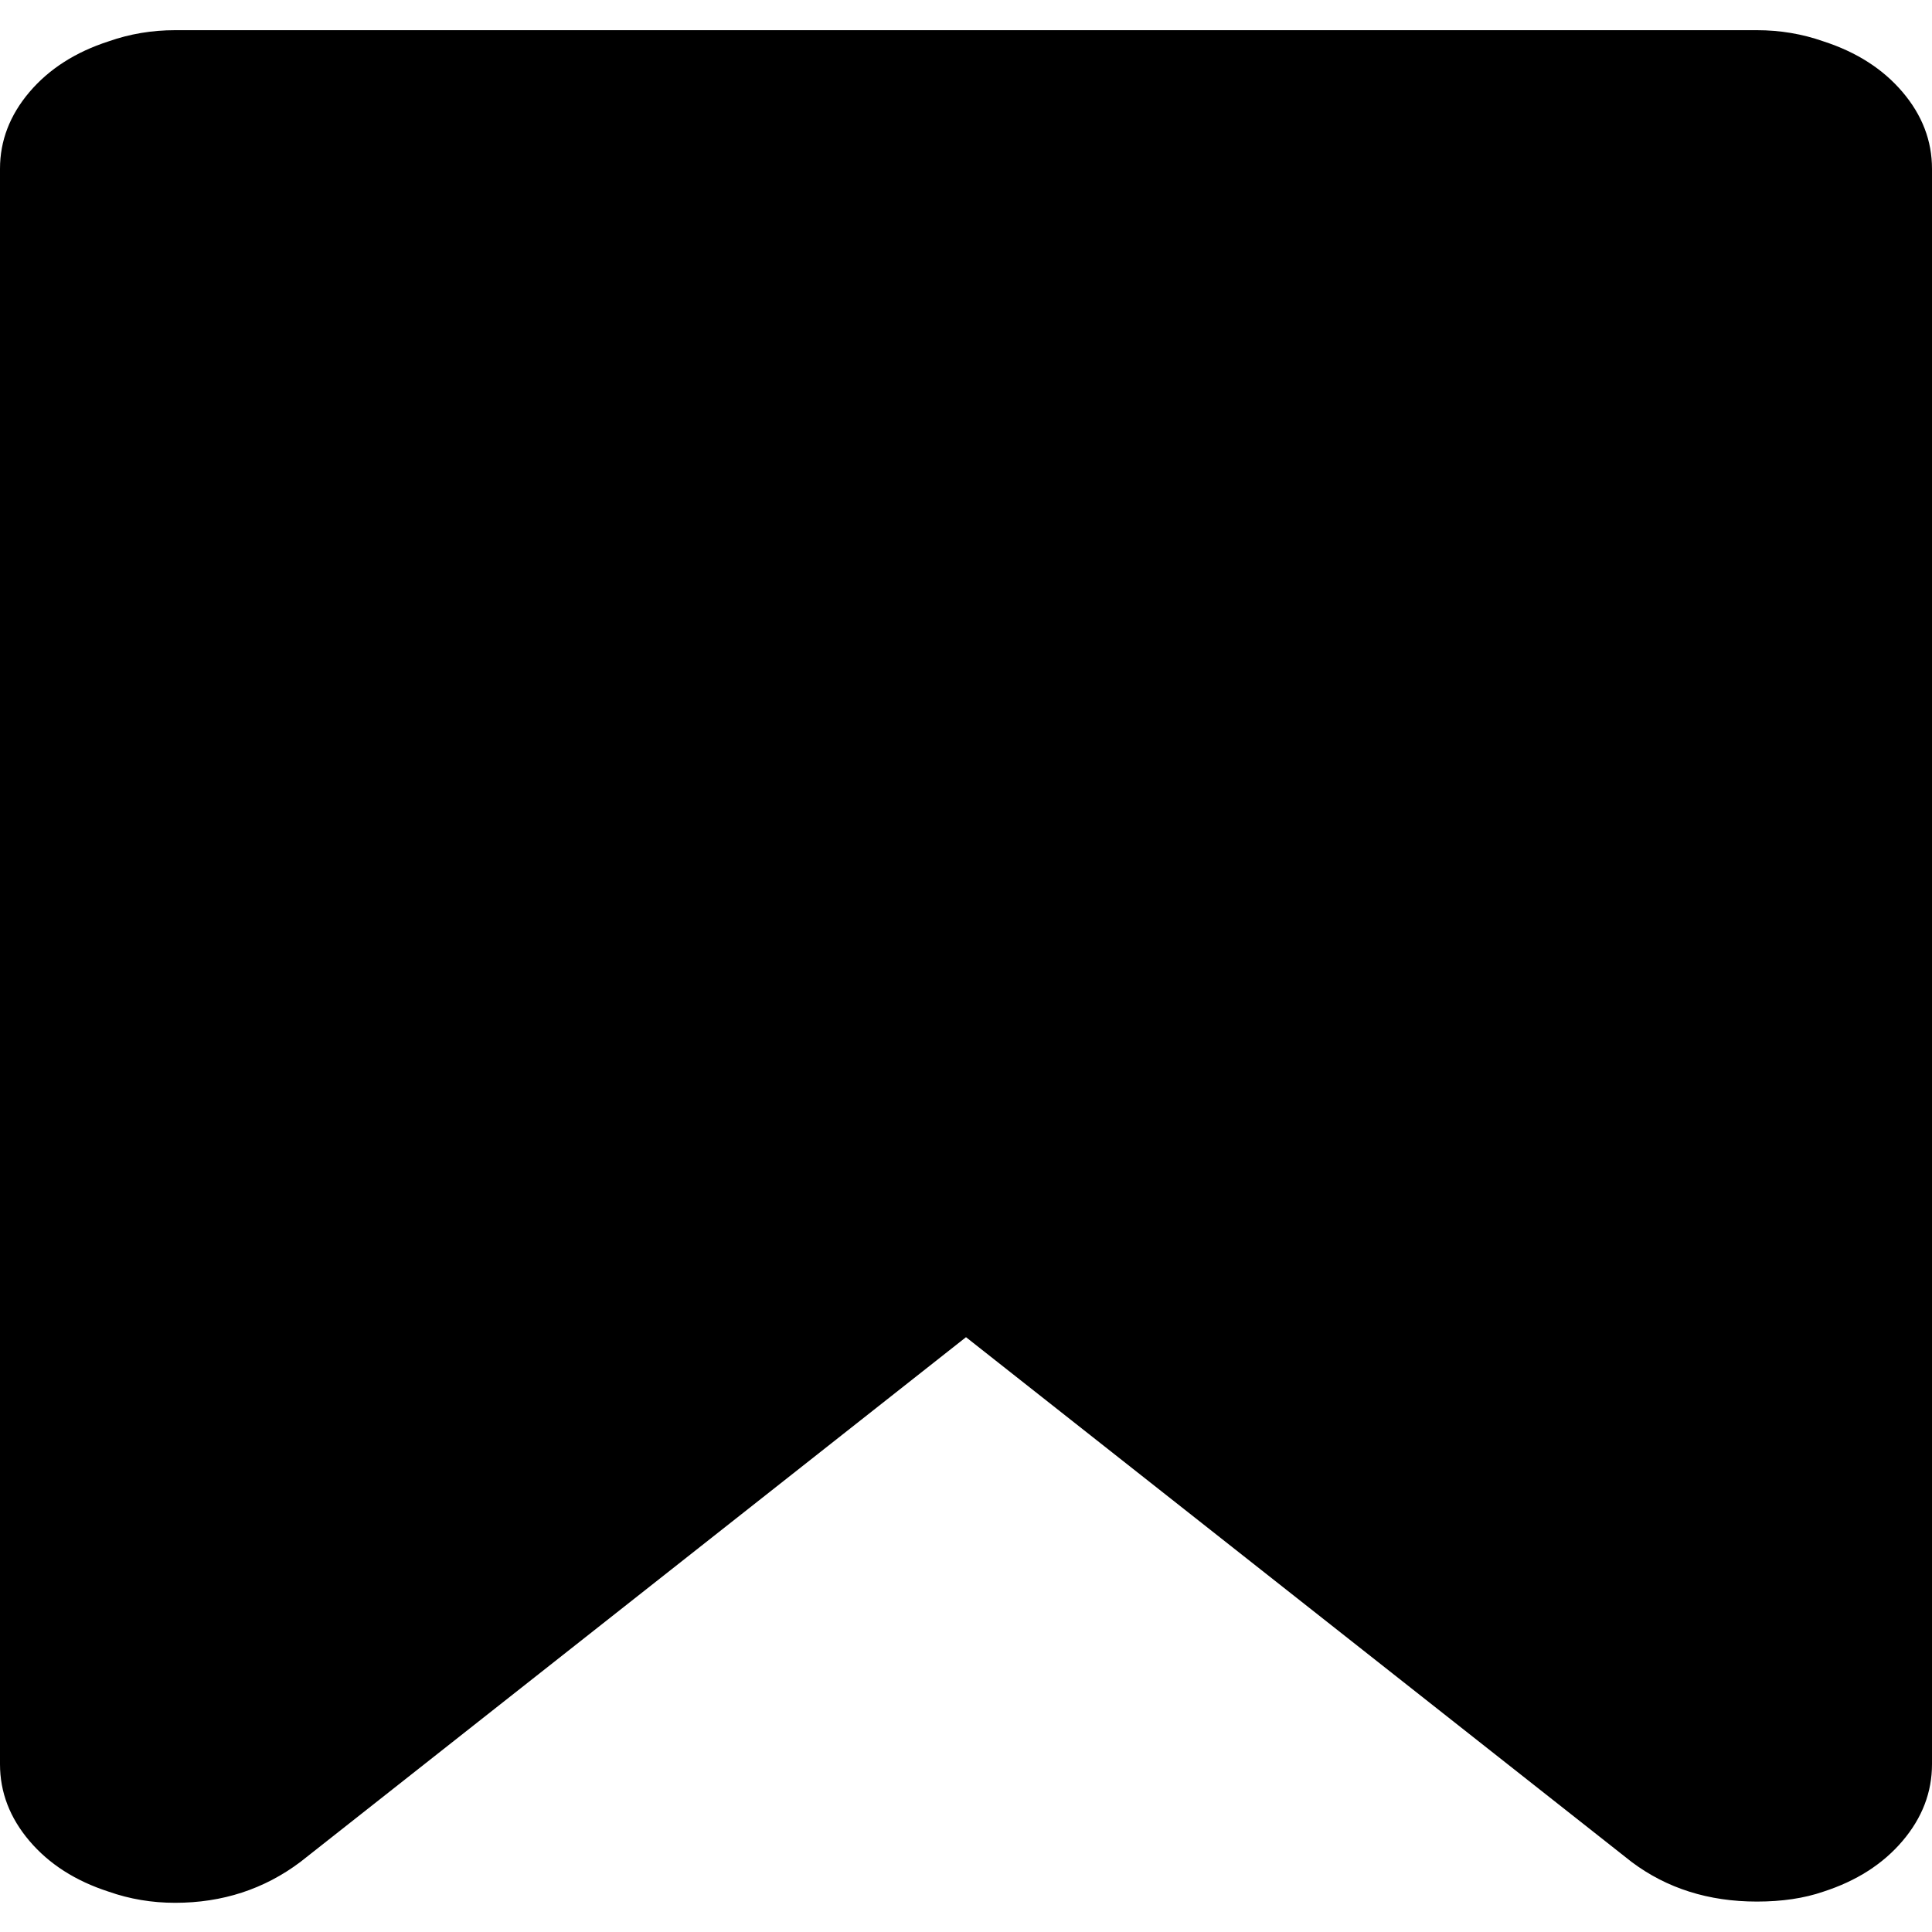
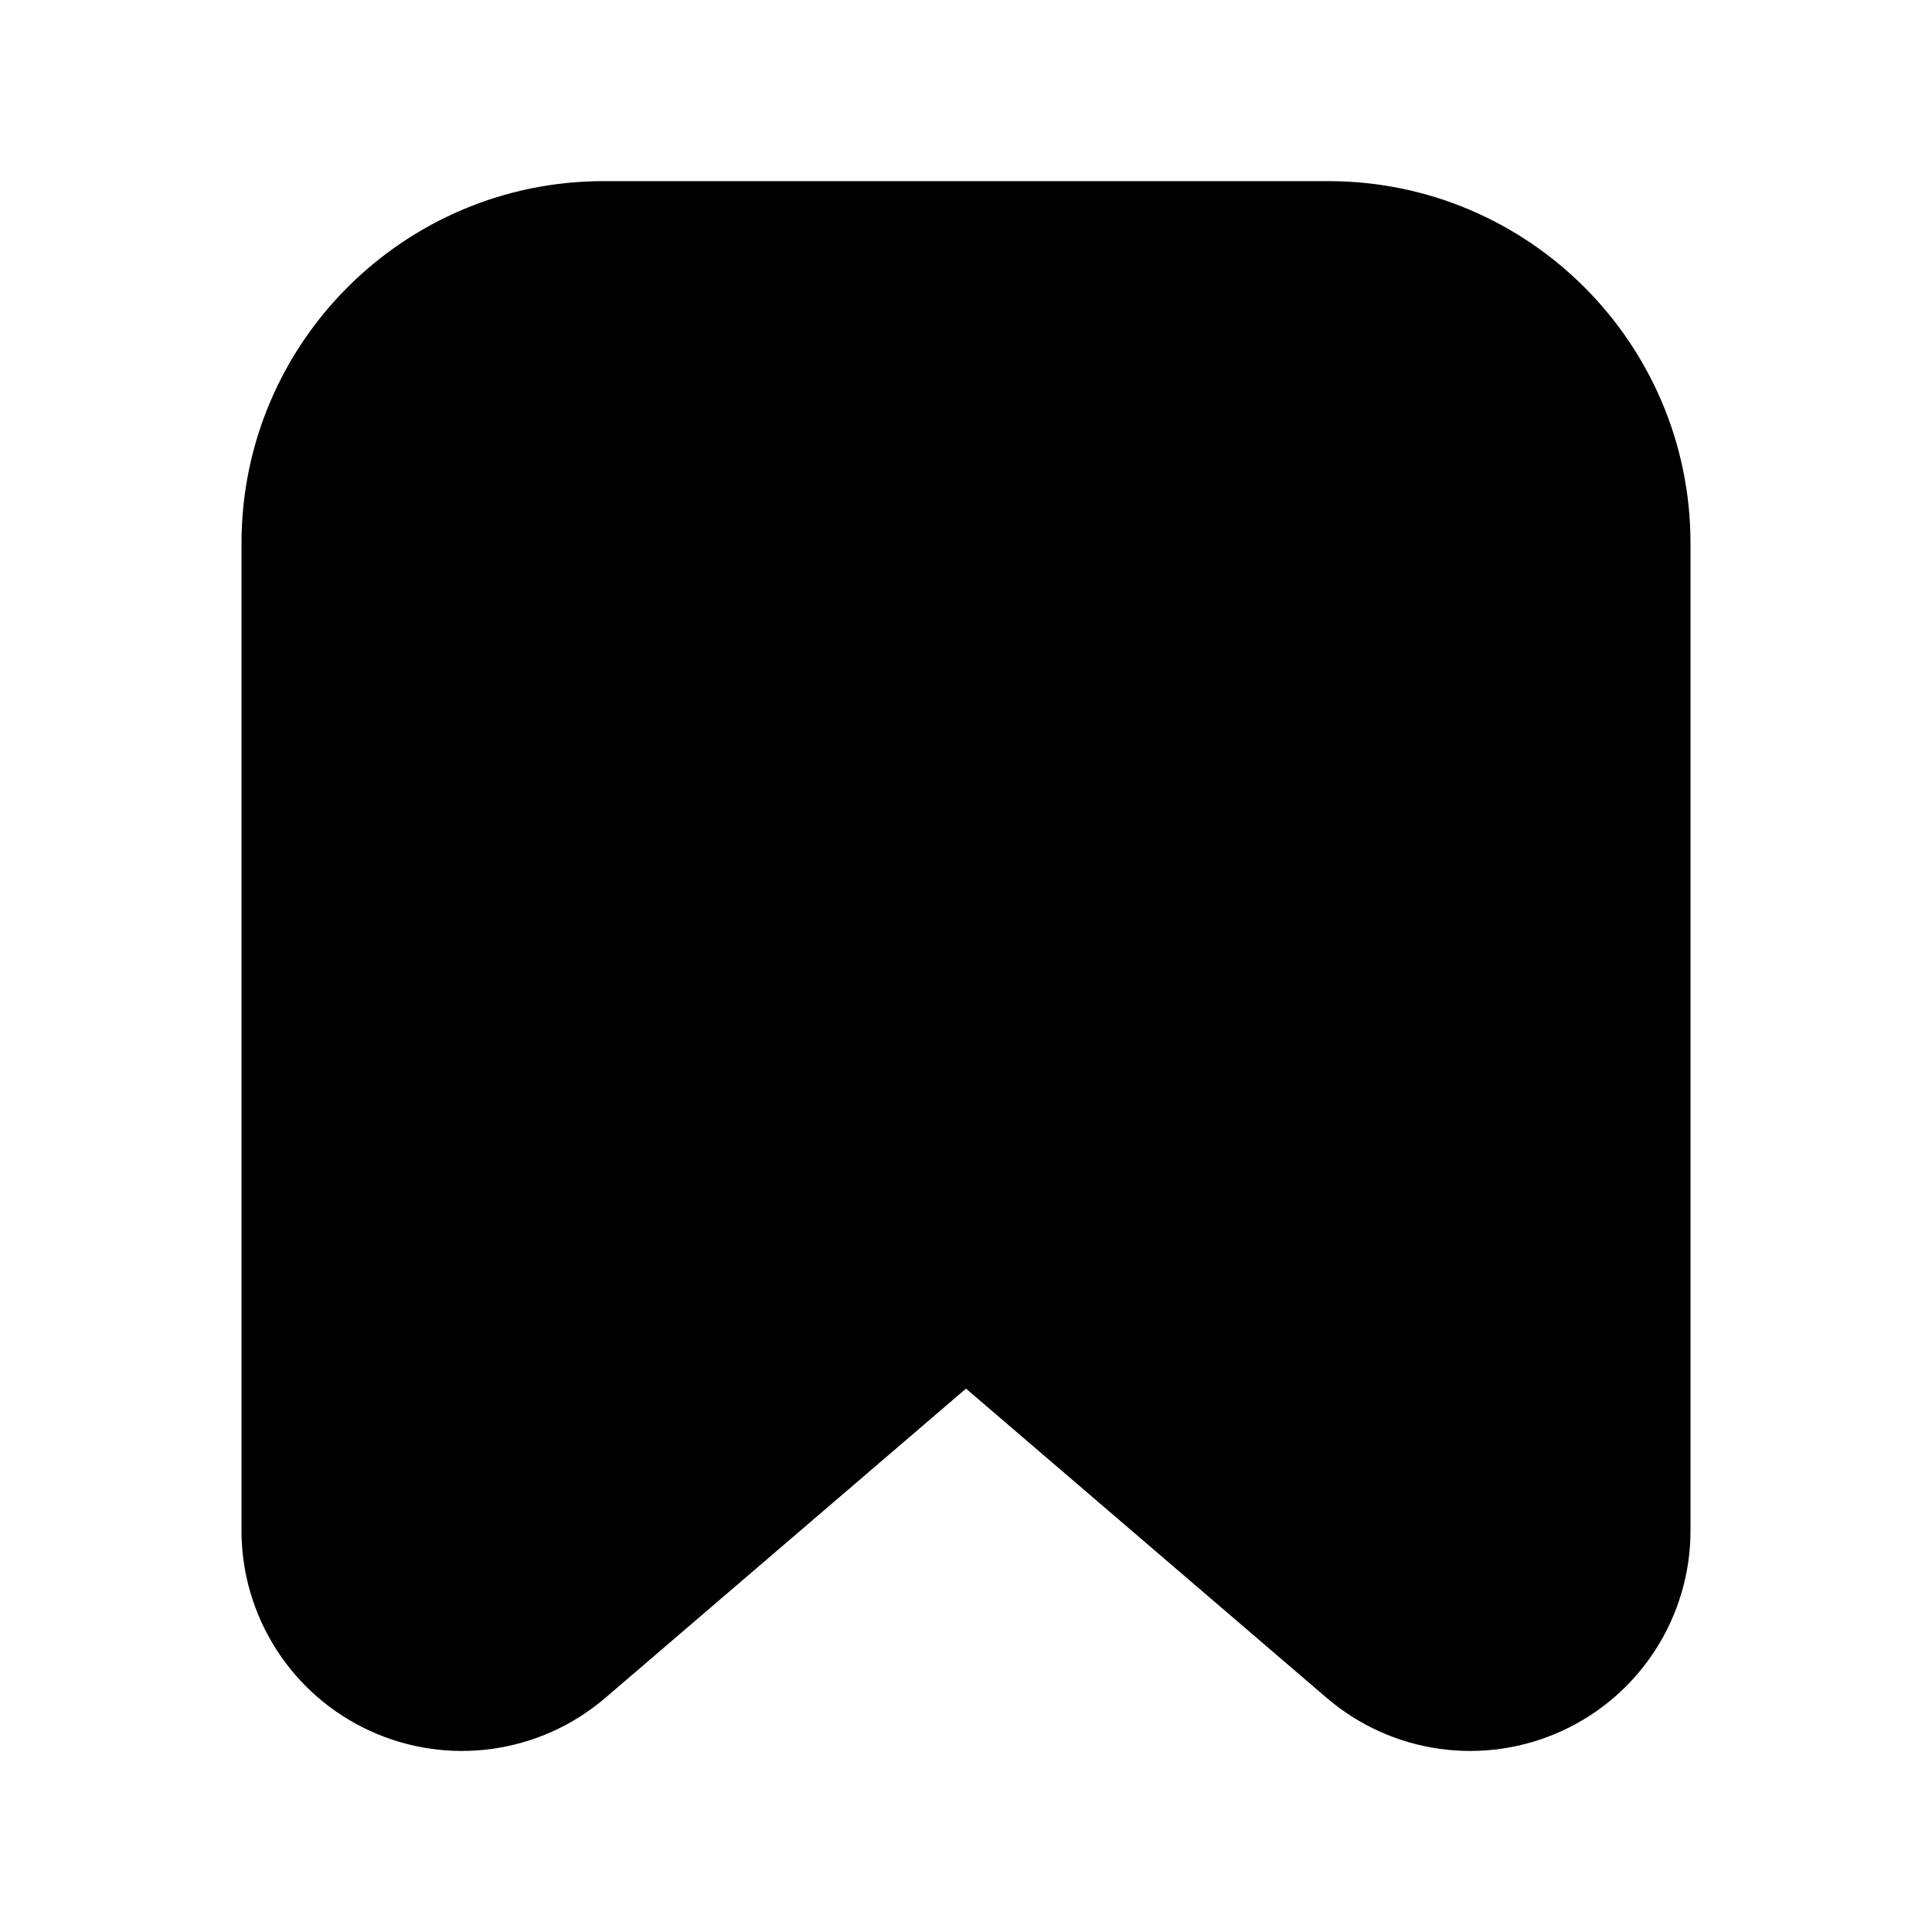
- <svg xmlns="http://www.w3.org/2000/svg" width="34" height="34" viewBox="0 0 1280 1280" fill="currentColor">
-   <path transform="matrix(1 0 0 .82 0 20)" d="M1164 0q23 0 44 9q33 13 52.5 41t19.5 62v1289q0 34-19.5 62t-52.5 41q-19 8-44 8q-48 0-83-32l-441-424l-441 424q-36 33-83 33q-23 0-44-9q-33-13-52.5-41T0 1401V112q0-34 19.5-62T72 9q21-9 44-9h1048z" />
+ <svg xmlns="http://www.w3.org/2000/svg" width="34" height="34" viewBox="0 0 16 16" fill="currentColor">
+   <path d="M5 1.5H11A3 3 0 0 1 14 4.5V12.675A1.825 1.825 0 0 1 10.987 14.061L8 11.5L5.013 14.061A1.825 1.825 0 0 1 2 12.675V4.5A3 3 0 0 1 5 1.5Z" />
</svg>
